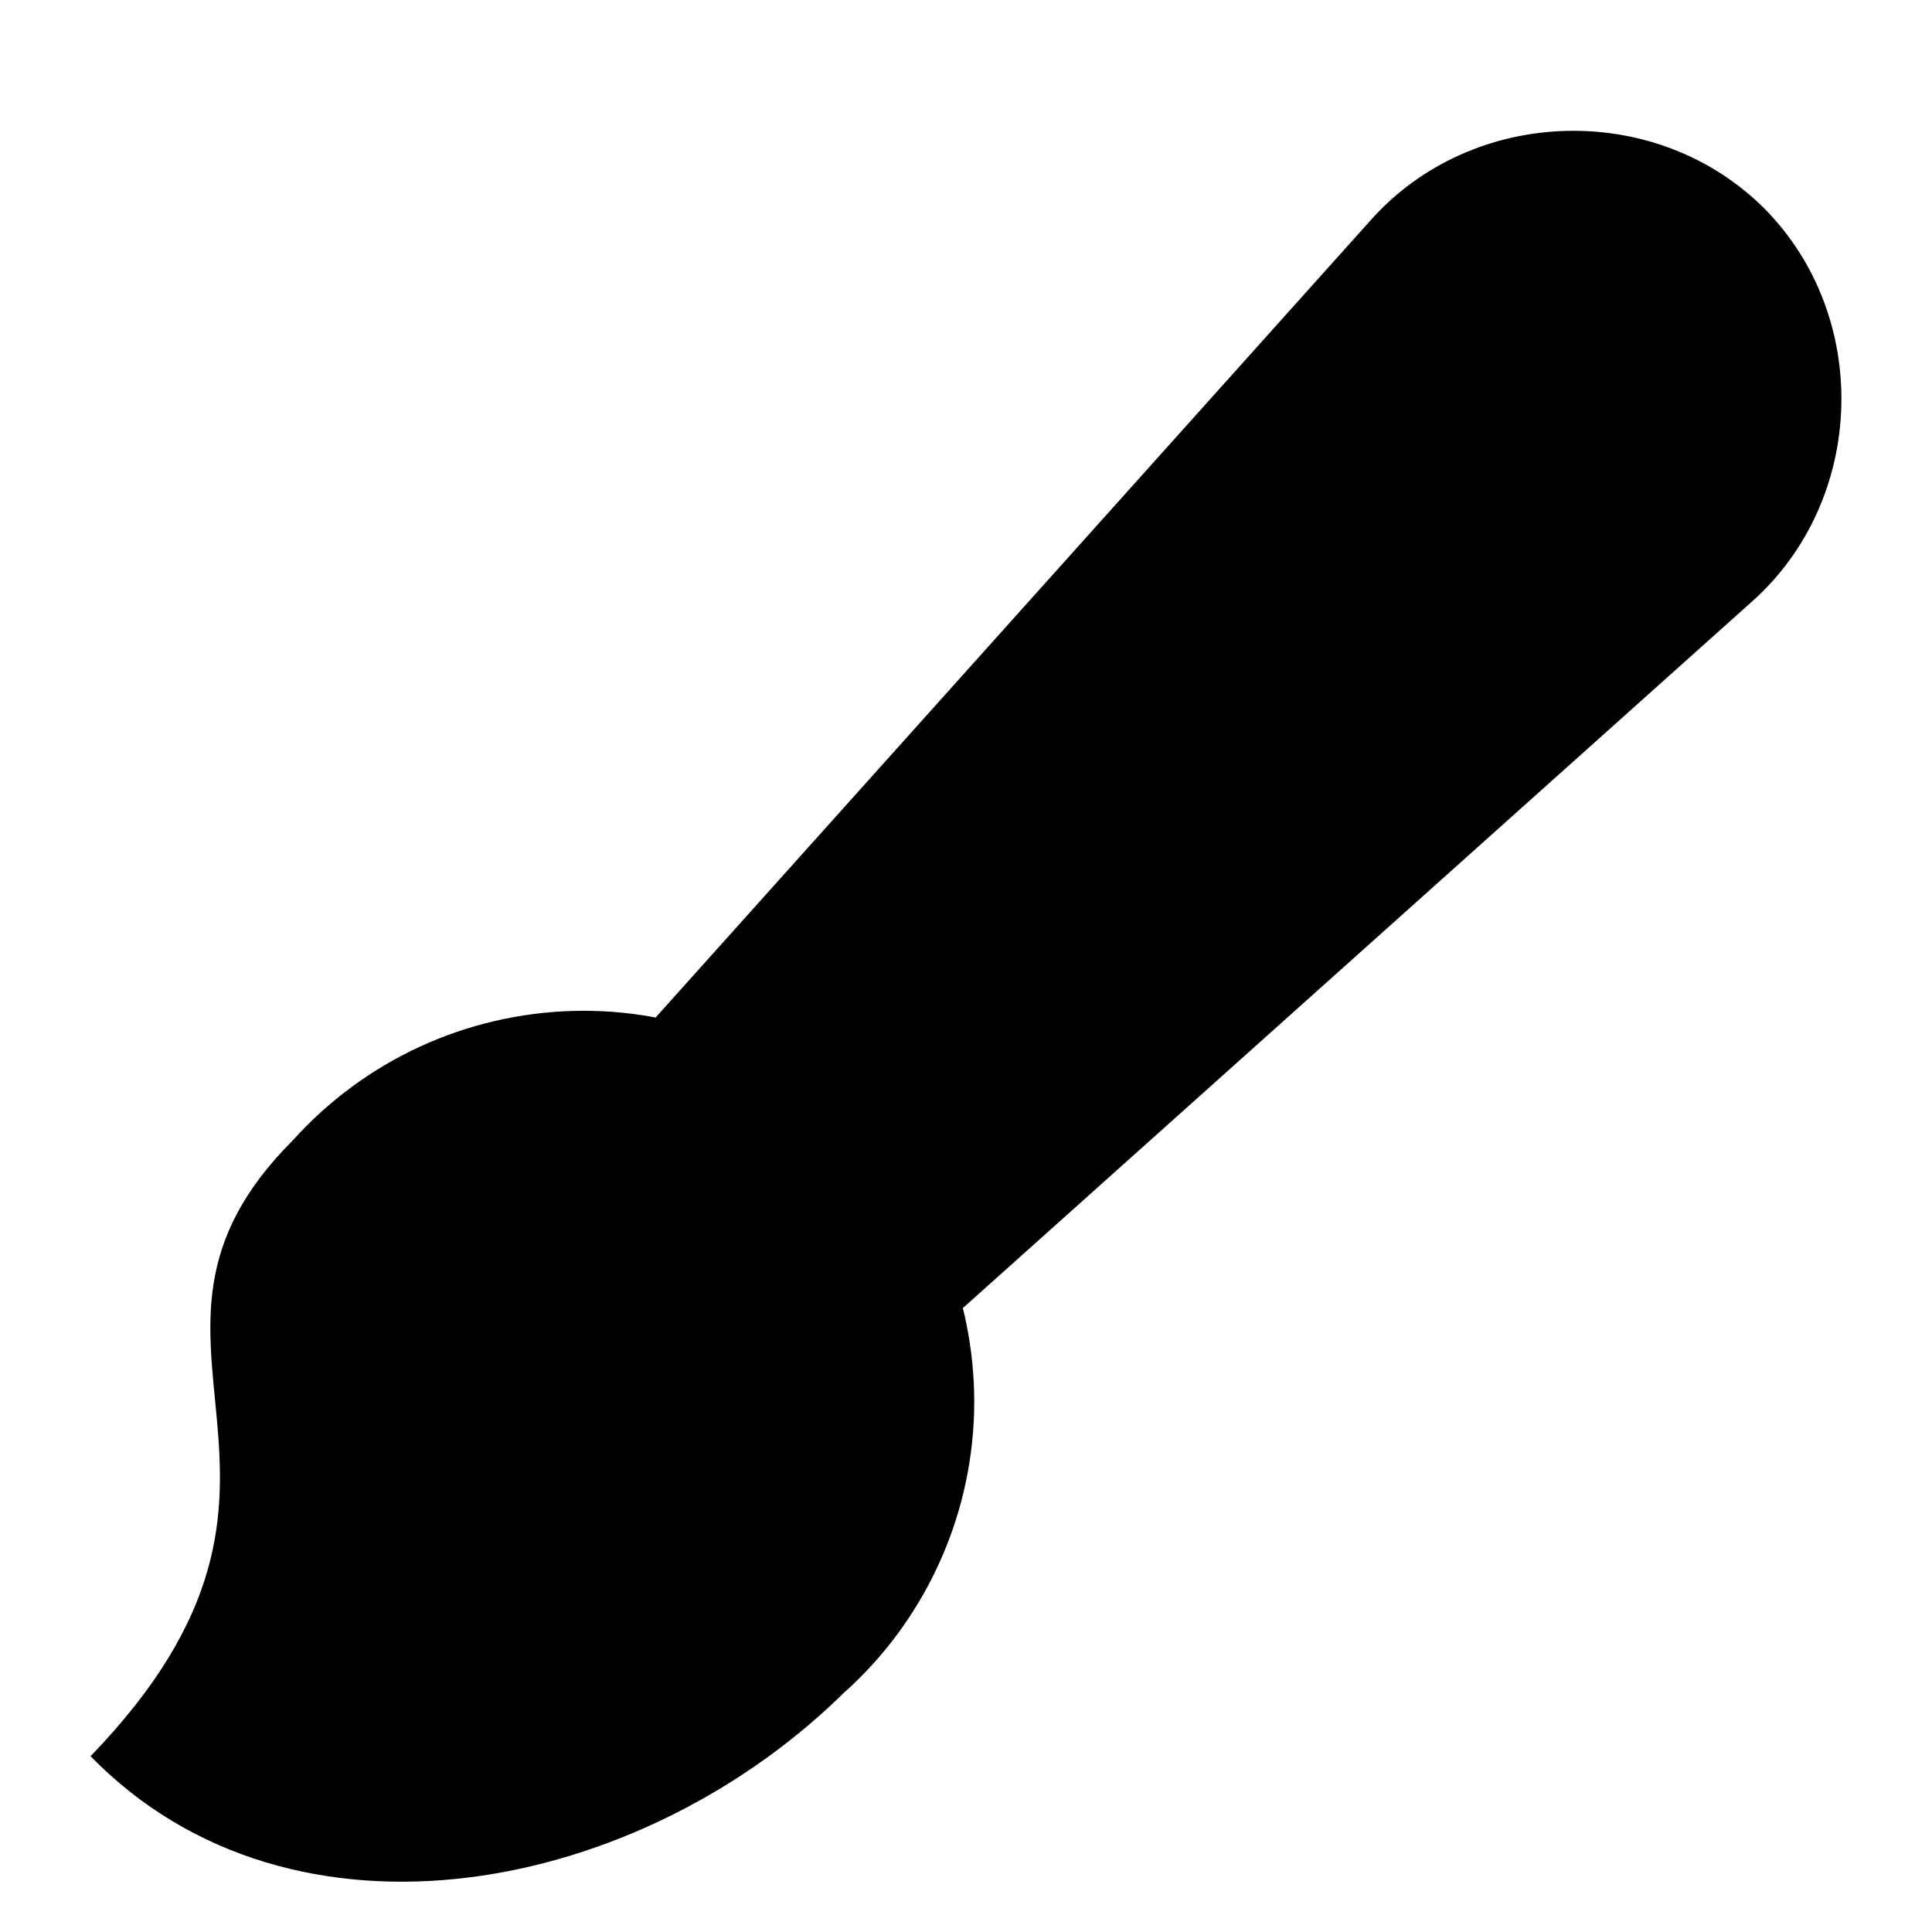
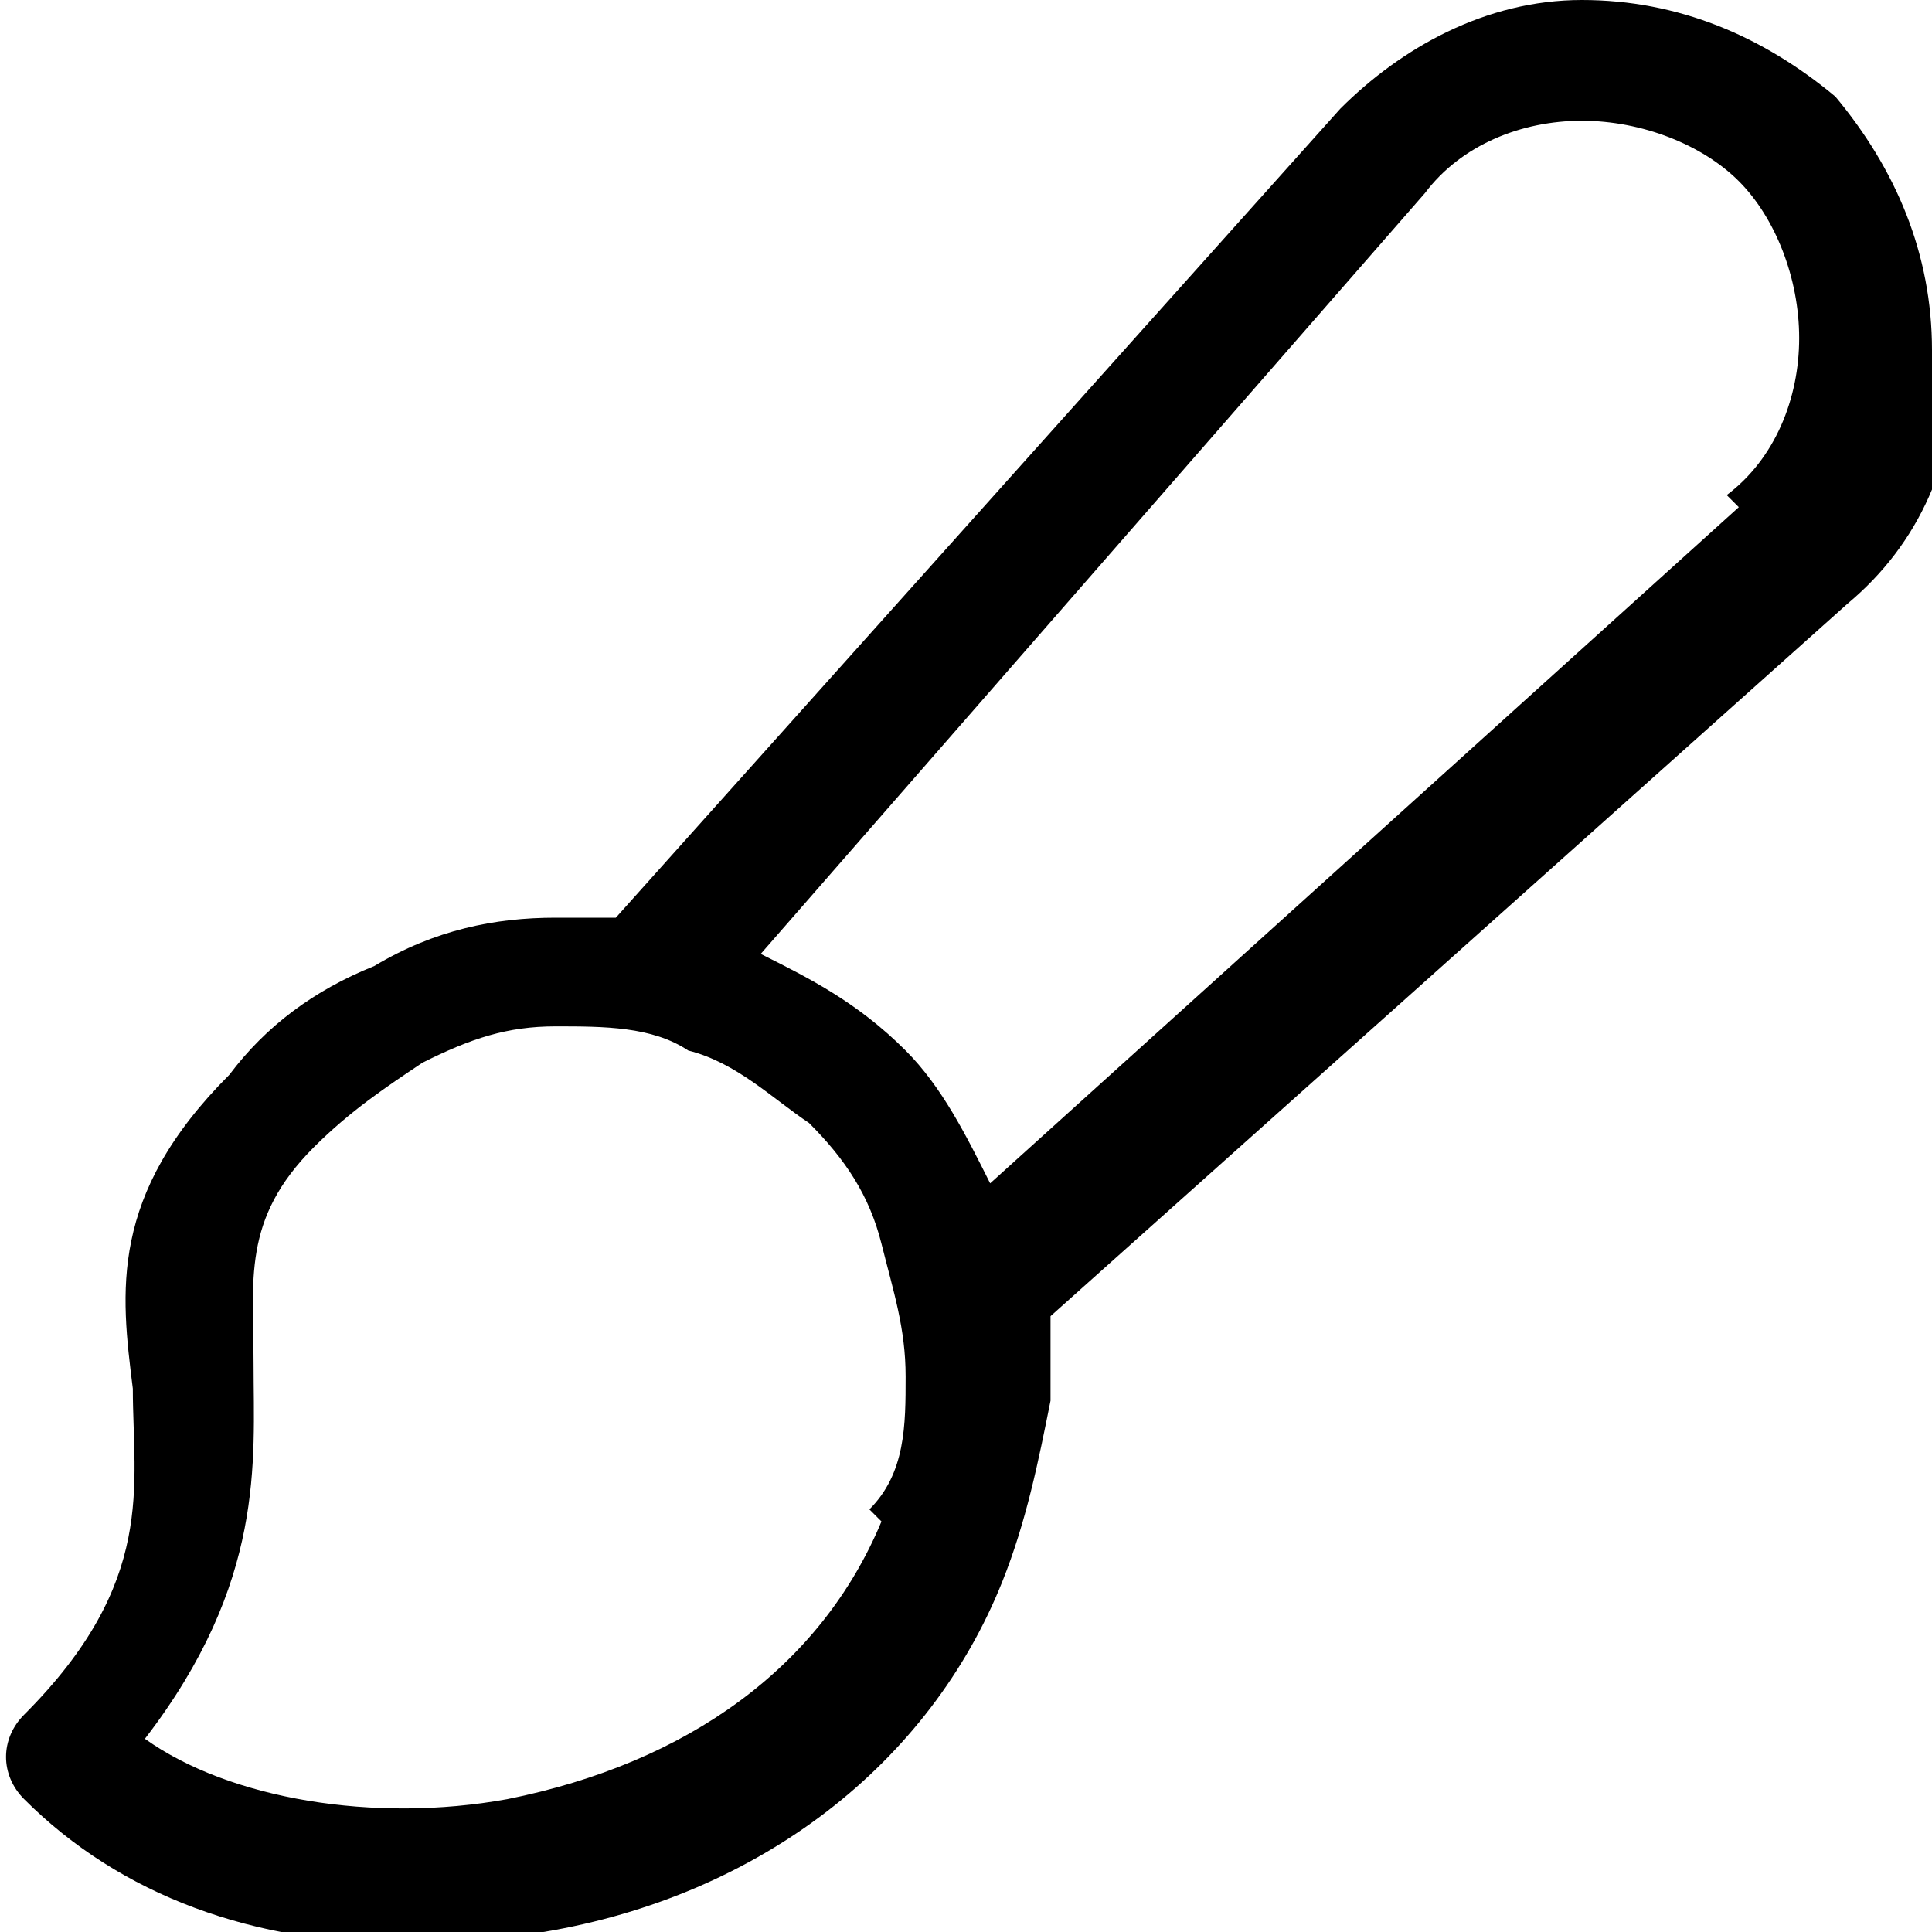
<svg xmlns="http://www.w3.org/2000/svg" viewBox="0 0 16 16">
-   <g>
-     <path d="M5.431 8.425L11.351 1.824C12.193 0.878 13.711 0.831 14.609 1.724C15.502 2.622 15.455 4.14 14.509 4.982L7.974 10.833M7.033 13.975C5.325 15.694 2.424 16.263 0.75 14.544C2.982 12.235 0.75 11.119 2.424 9.445C2.718 9.118 3.075 8.854 3.475 8.669C3.874 8.485 4.307 8.384 4.747 8.372C5.187 8.36 5.624 8.439 6.033 8.602C6.441 8.765 6.812 9.01 7.123 9.321C7.434 9.633 7.678 10.005 7.84 10.413C8.002 10.822 8.079 11.26 8.067 11.7C8.054 12.14 7.952 12.572 7.766 12.971C7.581 13.37 7.316 13.727 6.988 14.02L7.033 13.975Z" />
-   </g>
+   <path d="M16,2.9c0-.8-.3-1.5-.8-2.1C14.6.3,13.9,0,13.1,0c-.8,0-1.5.4-2,.9l-6,6.7c-.2,0-.3,0-.5,0-.5,0-1,.1-1.5.4-.5.2-.9.5-1.2.9-1,1-.9,1.8-.8,2.6,0,.8.2,1.6-.9,2.7-.2.2-.2.5,0,.7.8.8,1.9,1.2,3.2,1.2s.7,0,1.1-.1c1.8-.3,3.2-1.4,3.8-2.9.2-.5.3-1,.4-1.5,0-.2,0-.5,0-.7l6.6-5.9c.6-.5.9-1.2.9-2ZM7.3,12.6c-.5,1.2-1.6,2-3.1,2.3-1.1.2-2.3,0-3-.5,1-1.3.9-2.3.9-3.1,0-.7-.1-1.2.5-1.8.3-.3.6-.5.9-.7.4-.2.7-.3,1.1-.3.4,0,.8,0,1.1.2.4.1.7.4,1,.6.3.3.5.6.6,1,.1.4.2.7.2,1.1,0,.4,0,.8-.3,1.1ZM14.4,4.2l-6.2,5.6c-.2-.4-.4-.8-.7-1.1-.4-.4-.8-.6-1.2-.8L11.8,1.6c.3-.4.8-.6,1.3-.6.5,0,1,.2,1.3.5.3.3.5.8.5,1.3,0,.5-.2,1-.6,1.3Z" />
</svg>
